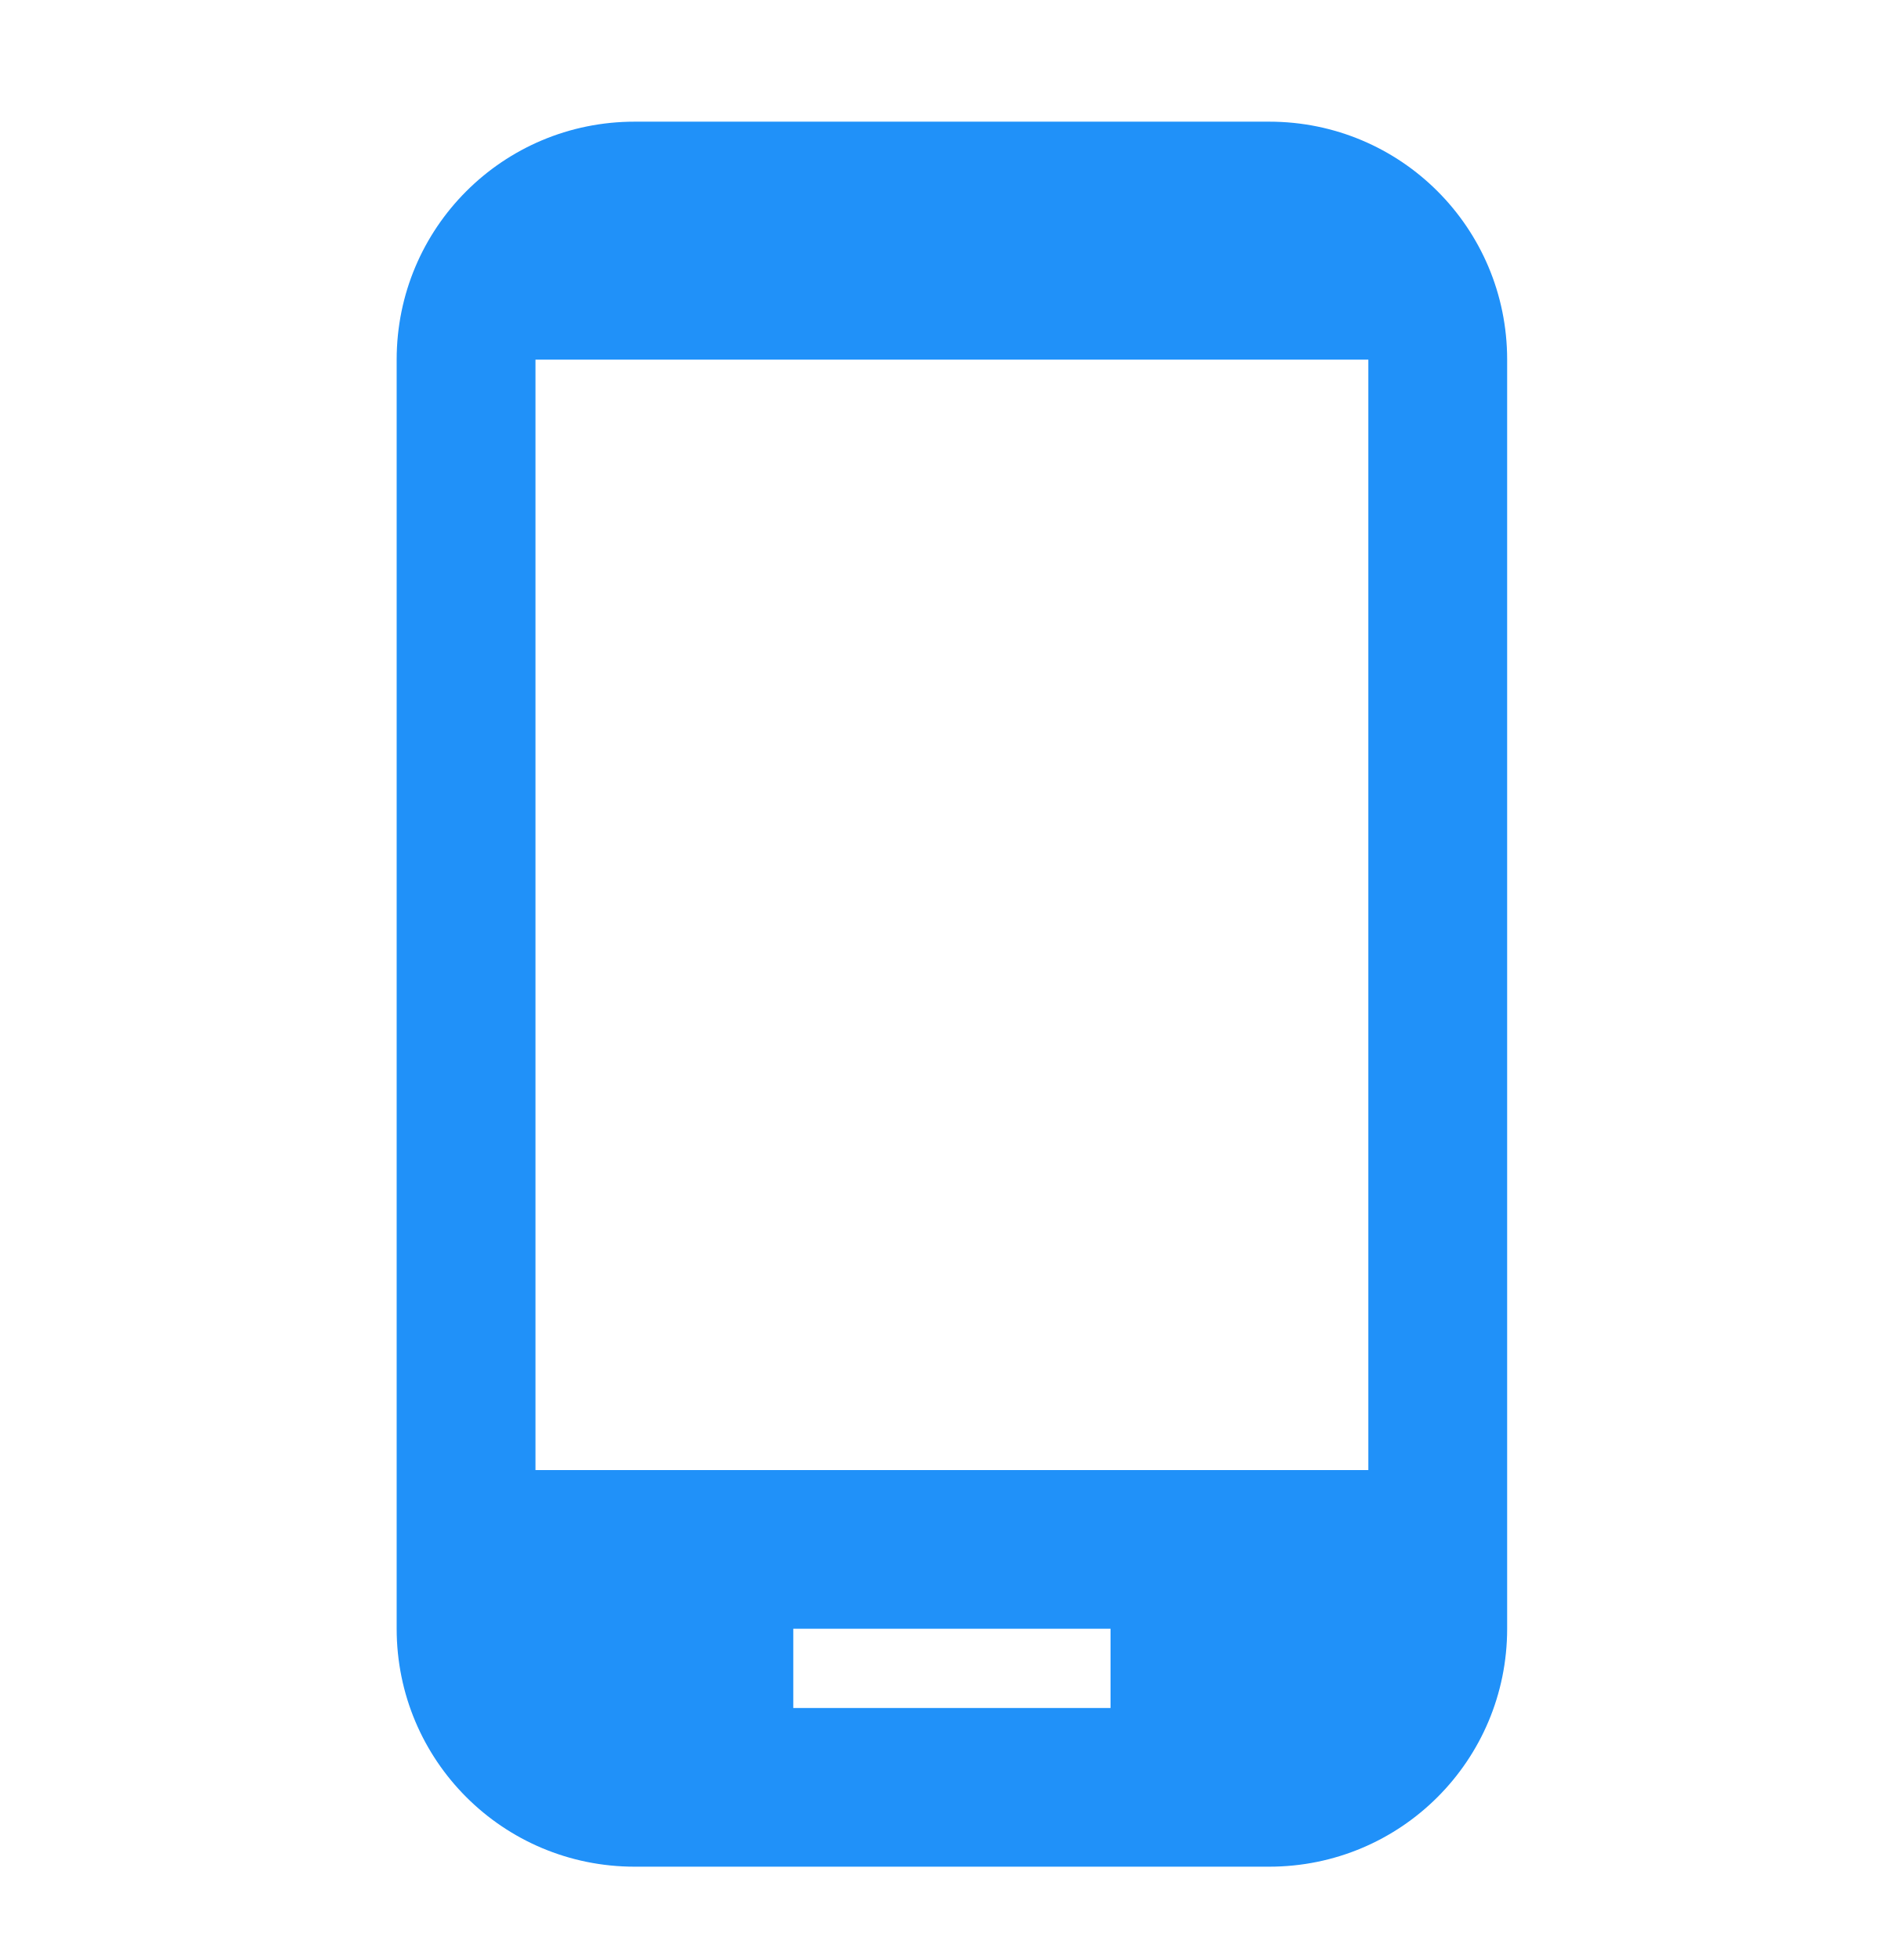
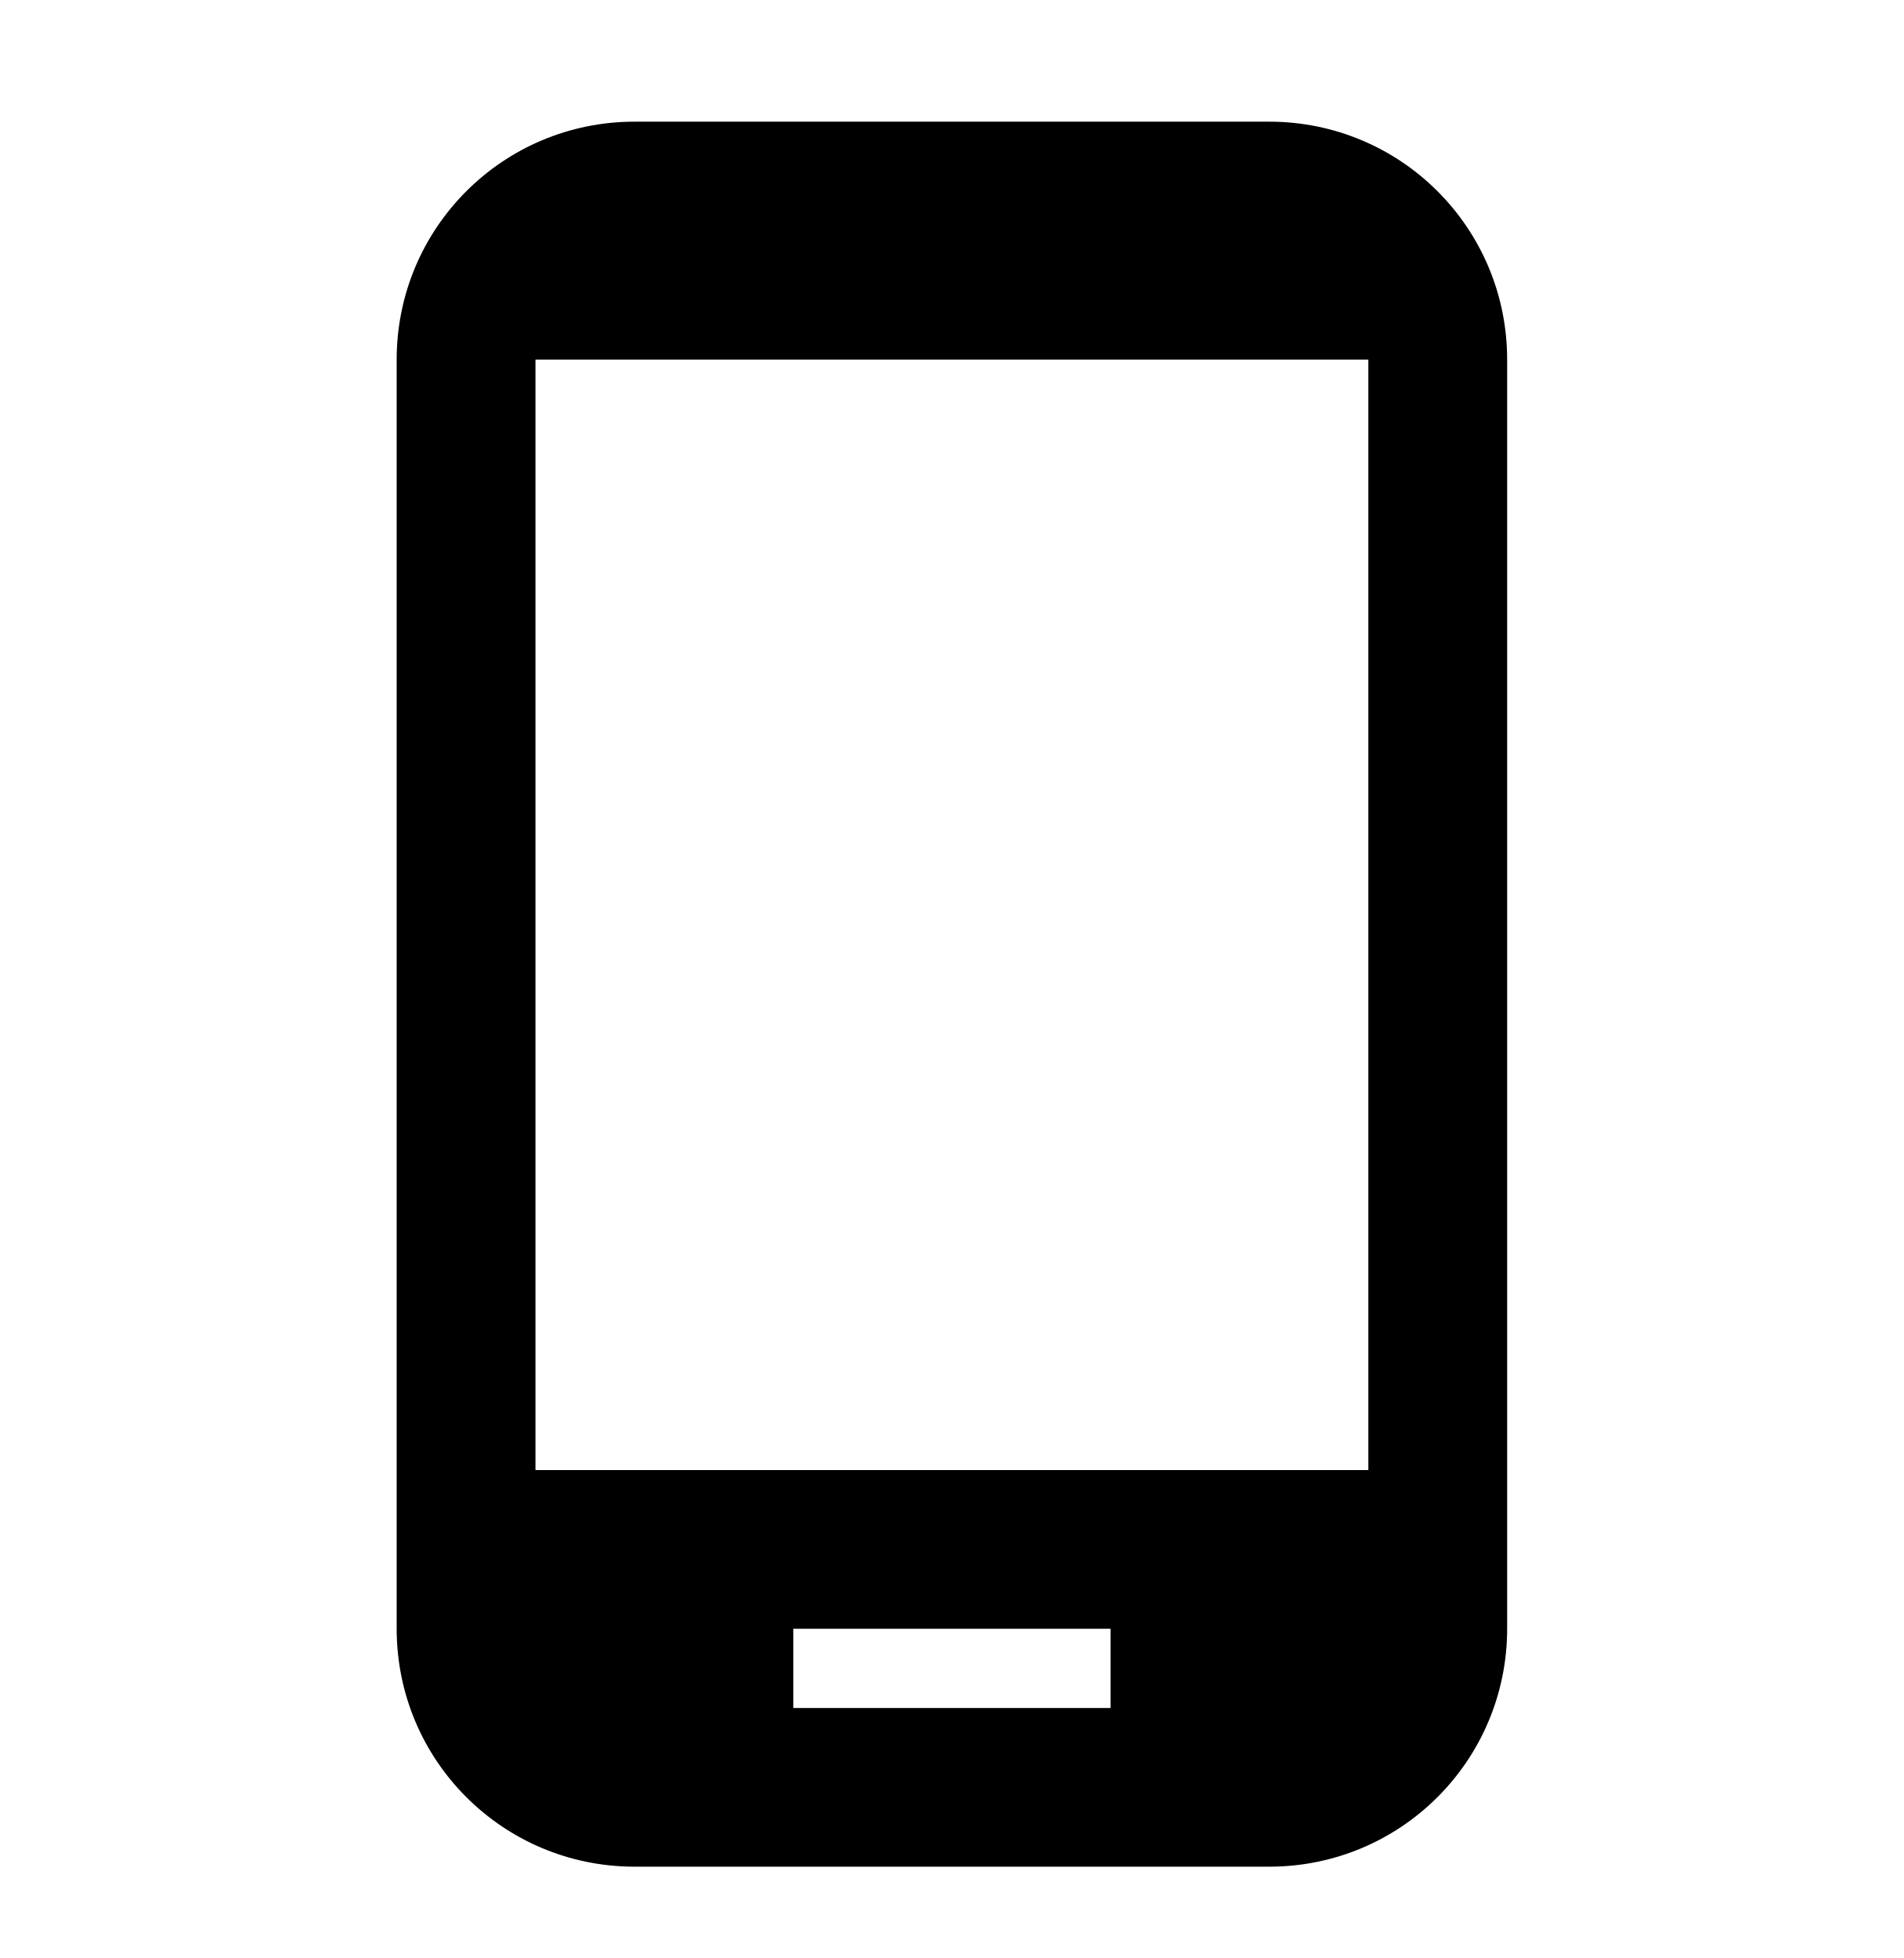
- <svg xmlns="http://www.w3.org/2000/svg" width="35" height="36" viewBox="0 0 35 36" fill="#2091f9">
+ <svg xmlns="http://www.w3.org/2000/svg" viewBox="0 0 35 36">
  <path d="M23.335 2.237H11.668C9.247 2.237 7.293 4.191 7.293 6.612V29.946C7.293 32.367 9.247 34.321 11.668 34.321H23.335C25.756 34.321 27.71 32.367 27.71 29.946V6.612C27.71 4.191 25.756 2.237 23.335 2.237ZM20.418 31.404H14.585V29.946H20.418V31.404ZM25.158 27.029H9.845V6.612H25.158V27.029Z" />
</svg>
